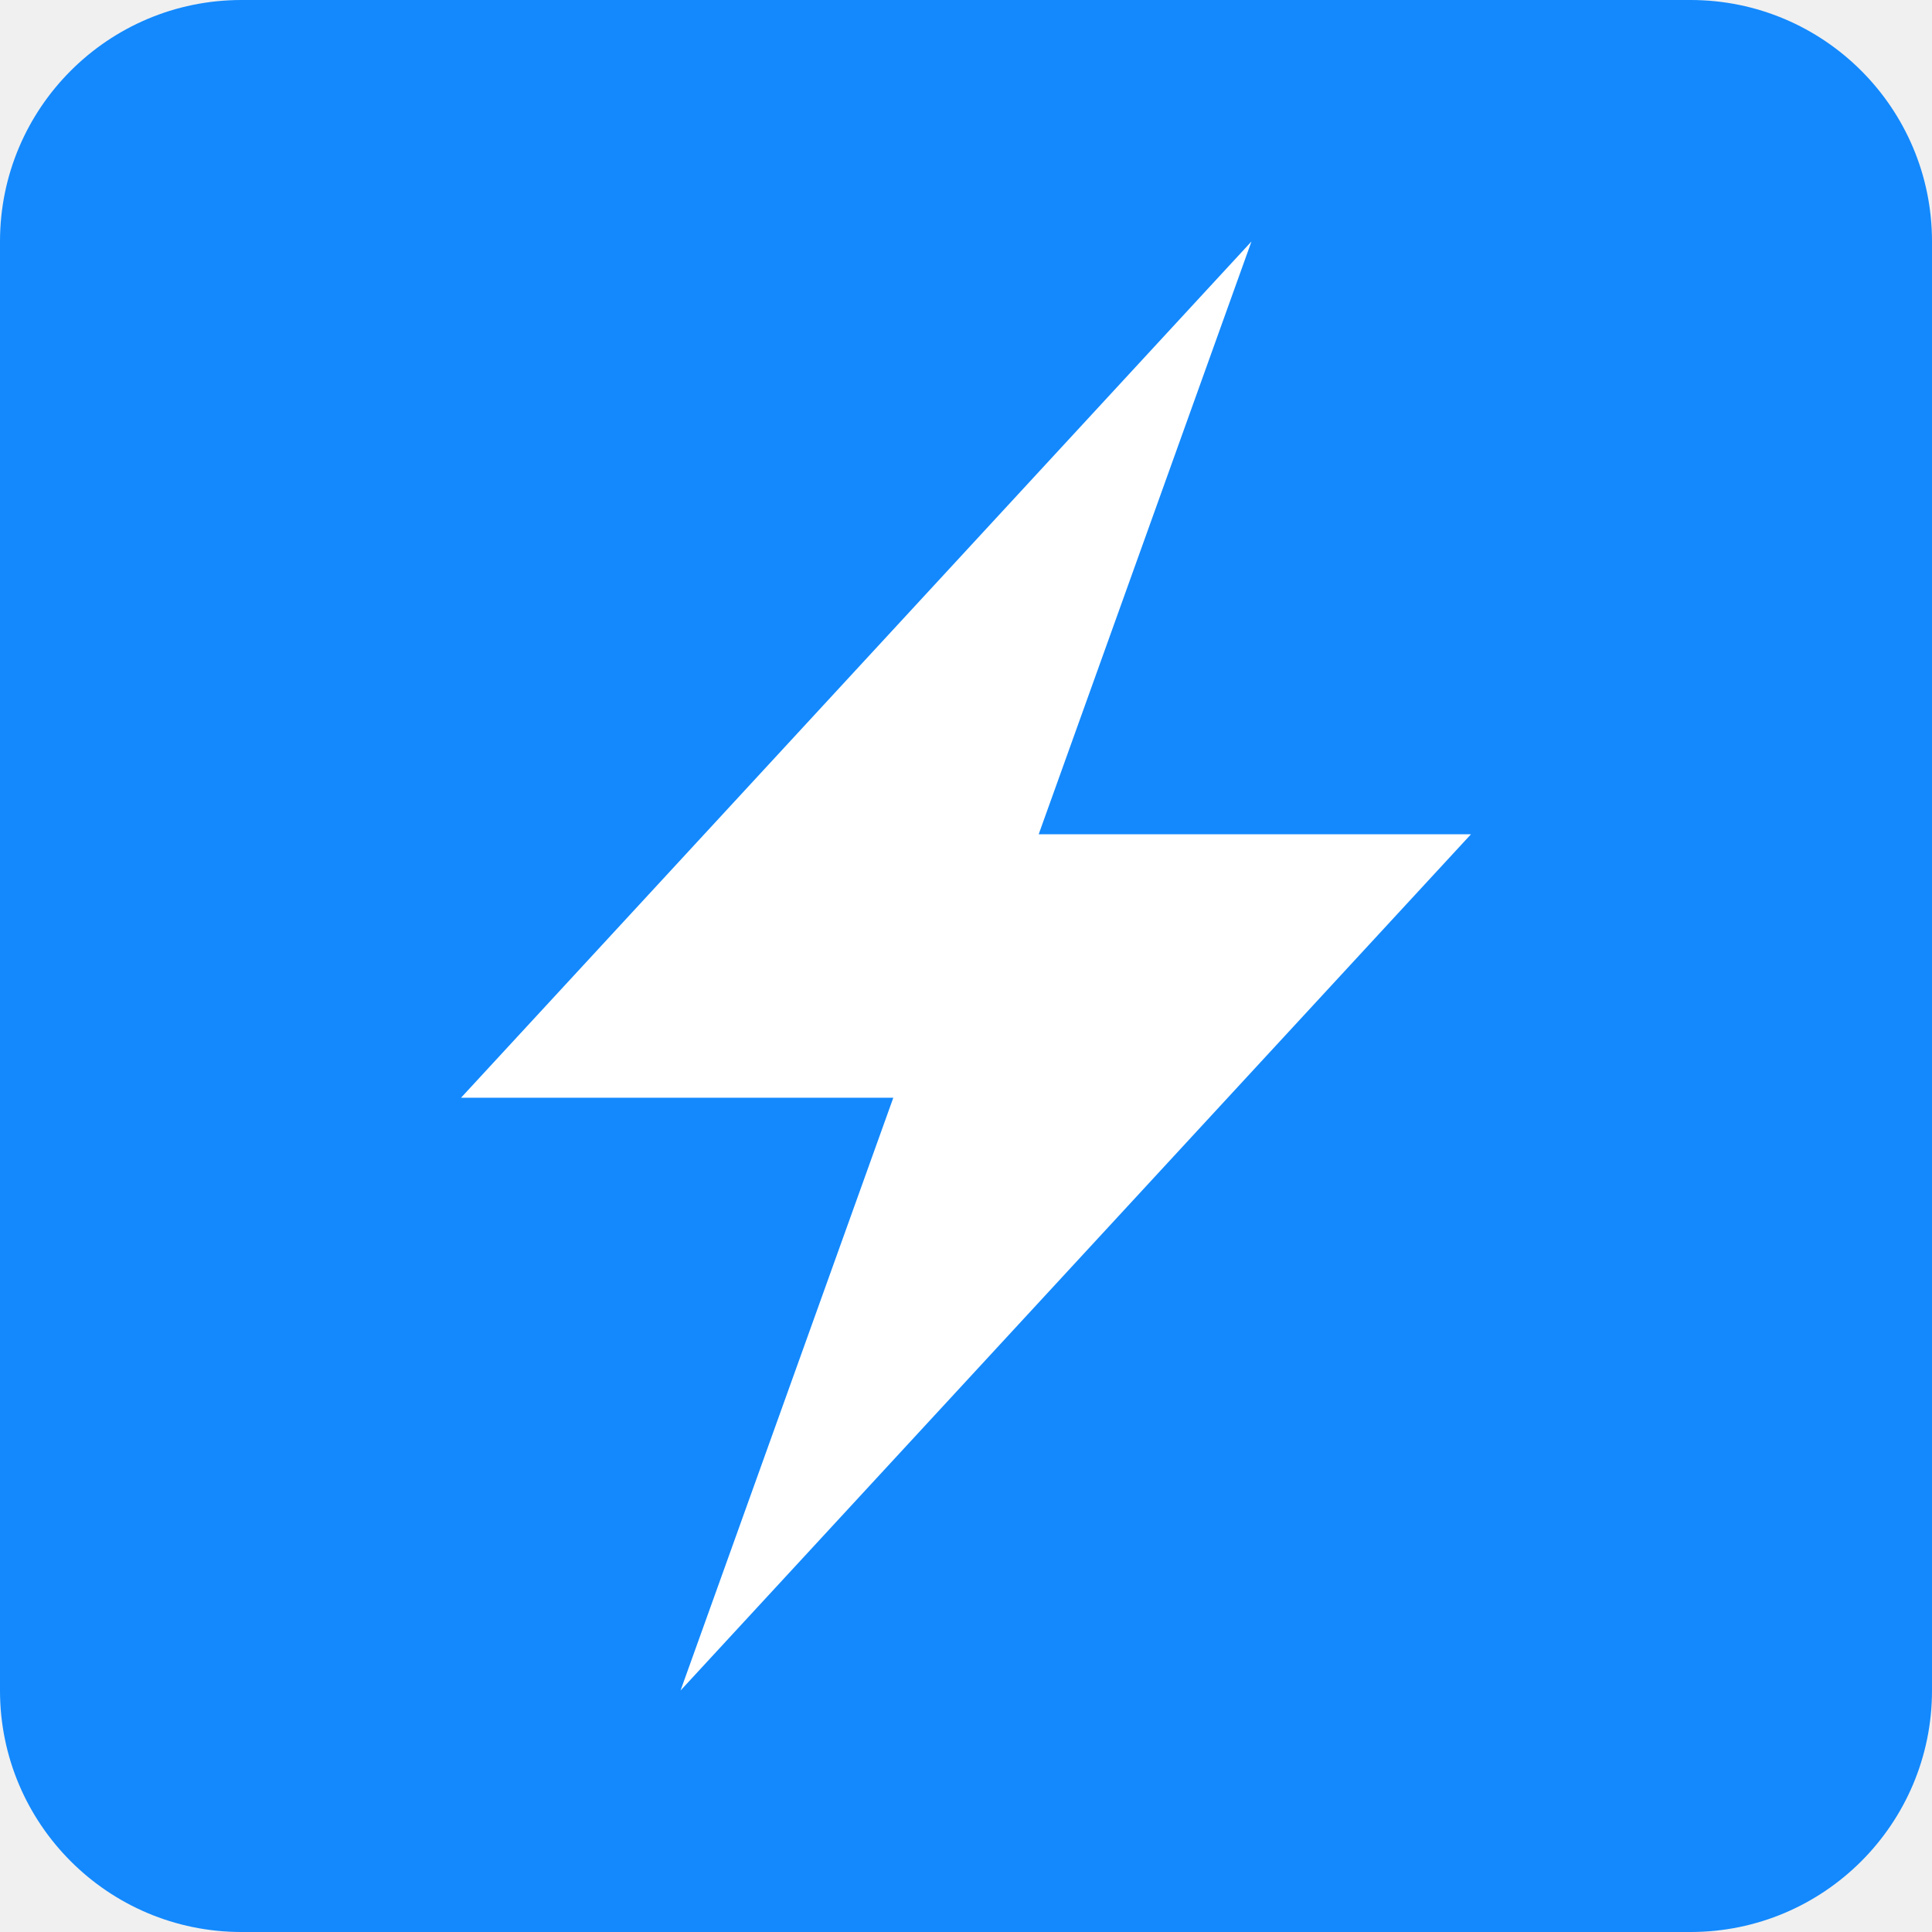
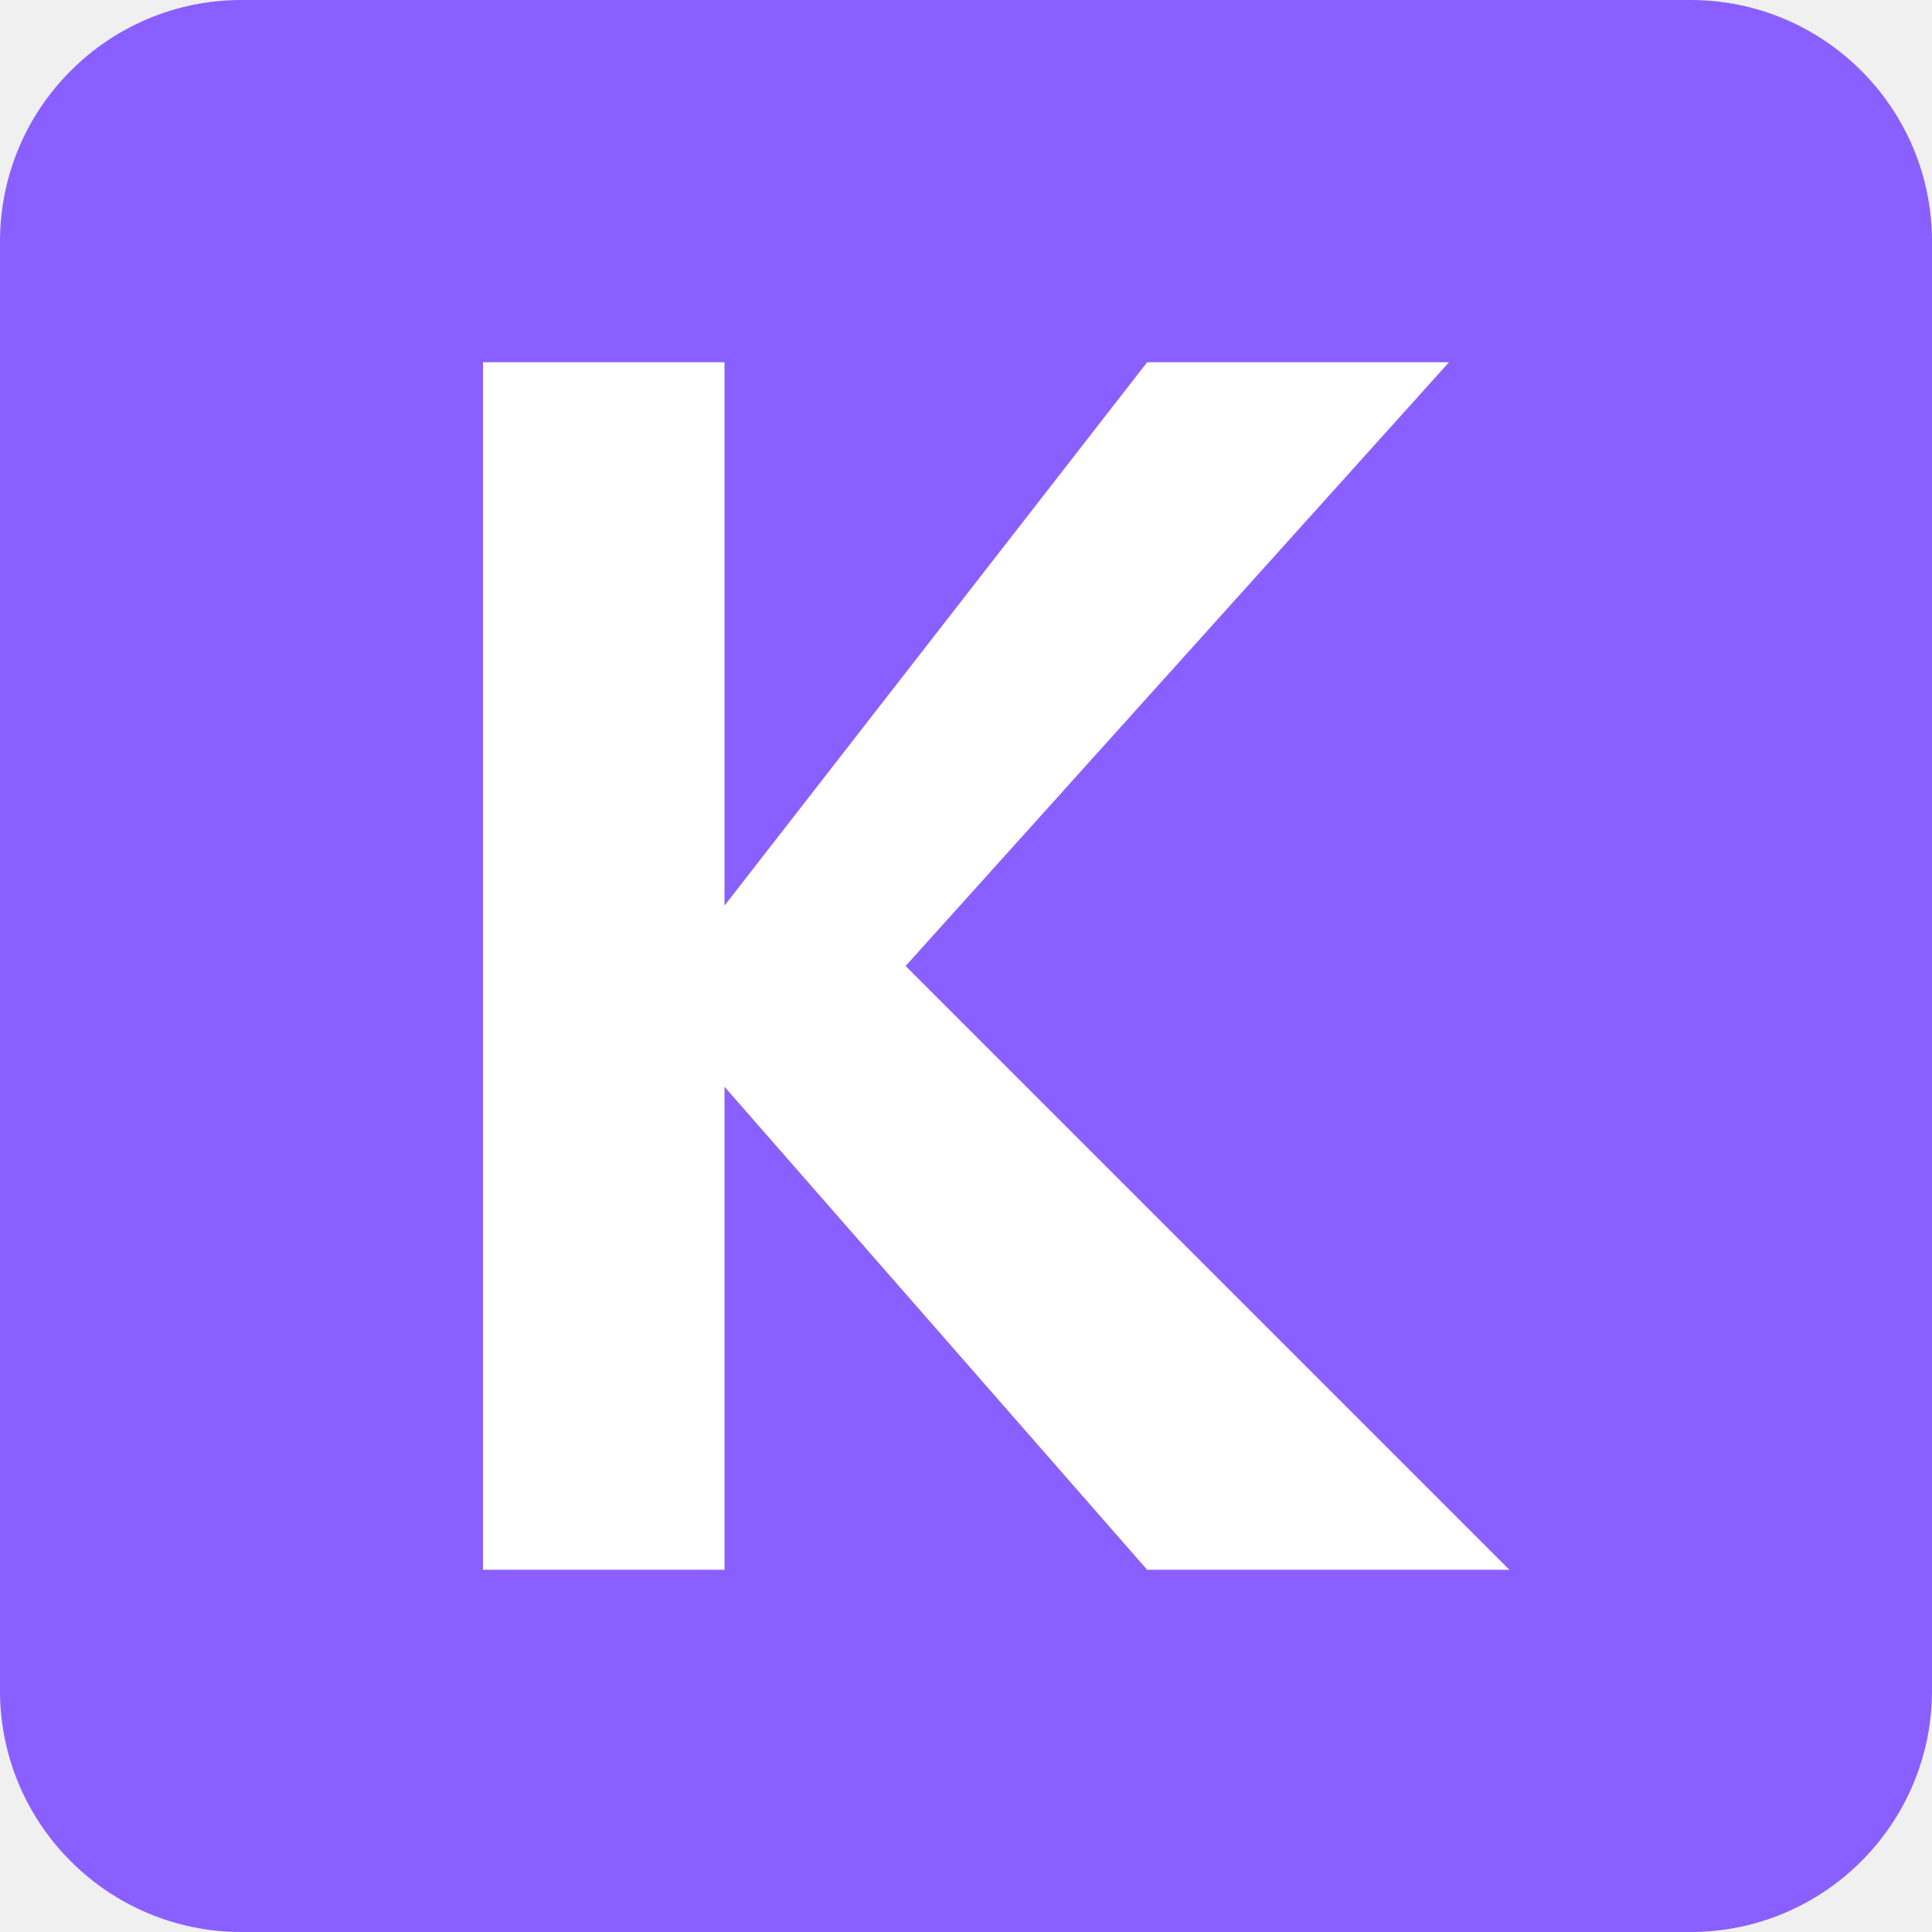
<svg xmlns="http://www.w3.org/2000/svg" viewBox="0 0 16 16" width="16" height="16">
-   <rect width="16" height="16" rx="2" fill="#1389fd" />
-   <path d="M7.398 9.091h-3.58L10.364 2 8.602 6.909h3.58L5.636 14l1.762-4.909Z" fill="#fff" />
+   <rect width="16" height="16" rx="2" fill="#8A5FFF" />
+   <path d="M4 3h2v4.5L9.5 3H12L7.5 8l5 5H9.5L6 9v4H4V3z" fill="#fff" />
</svg>
